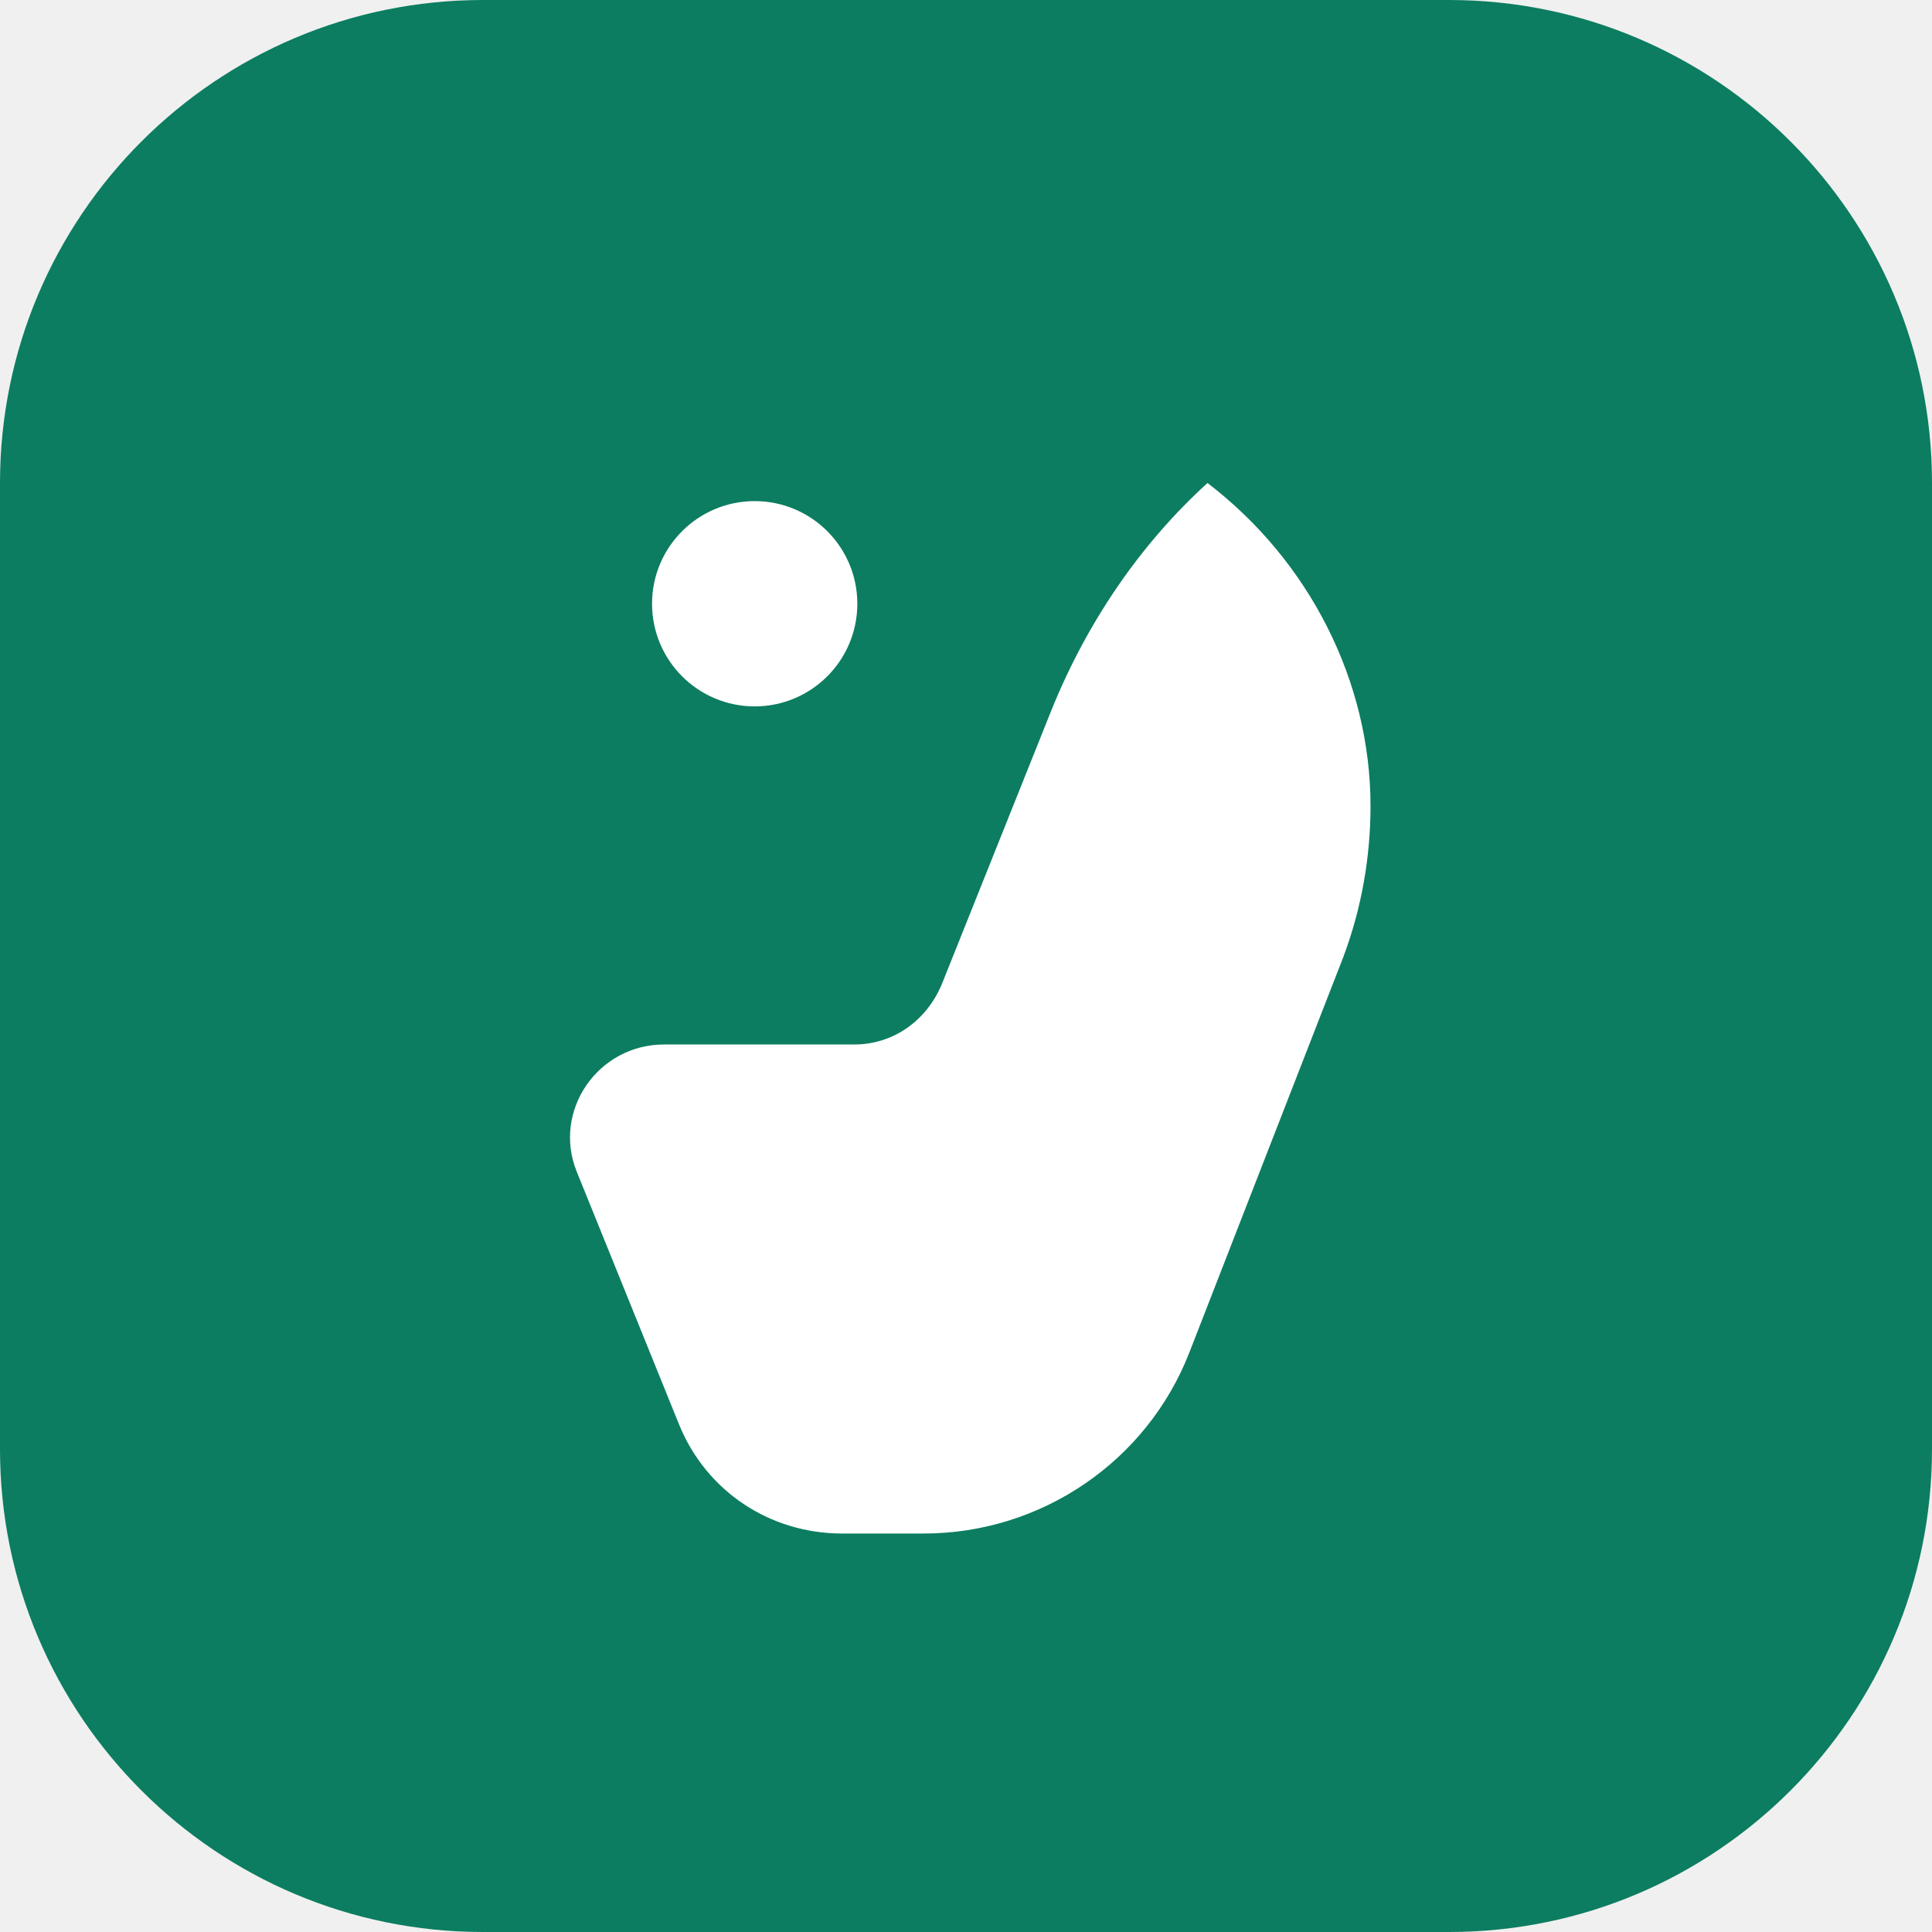
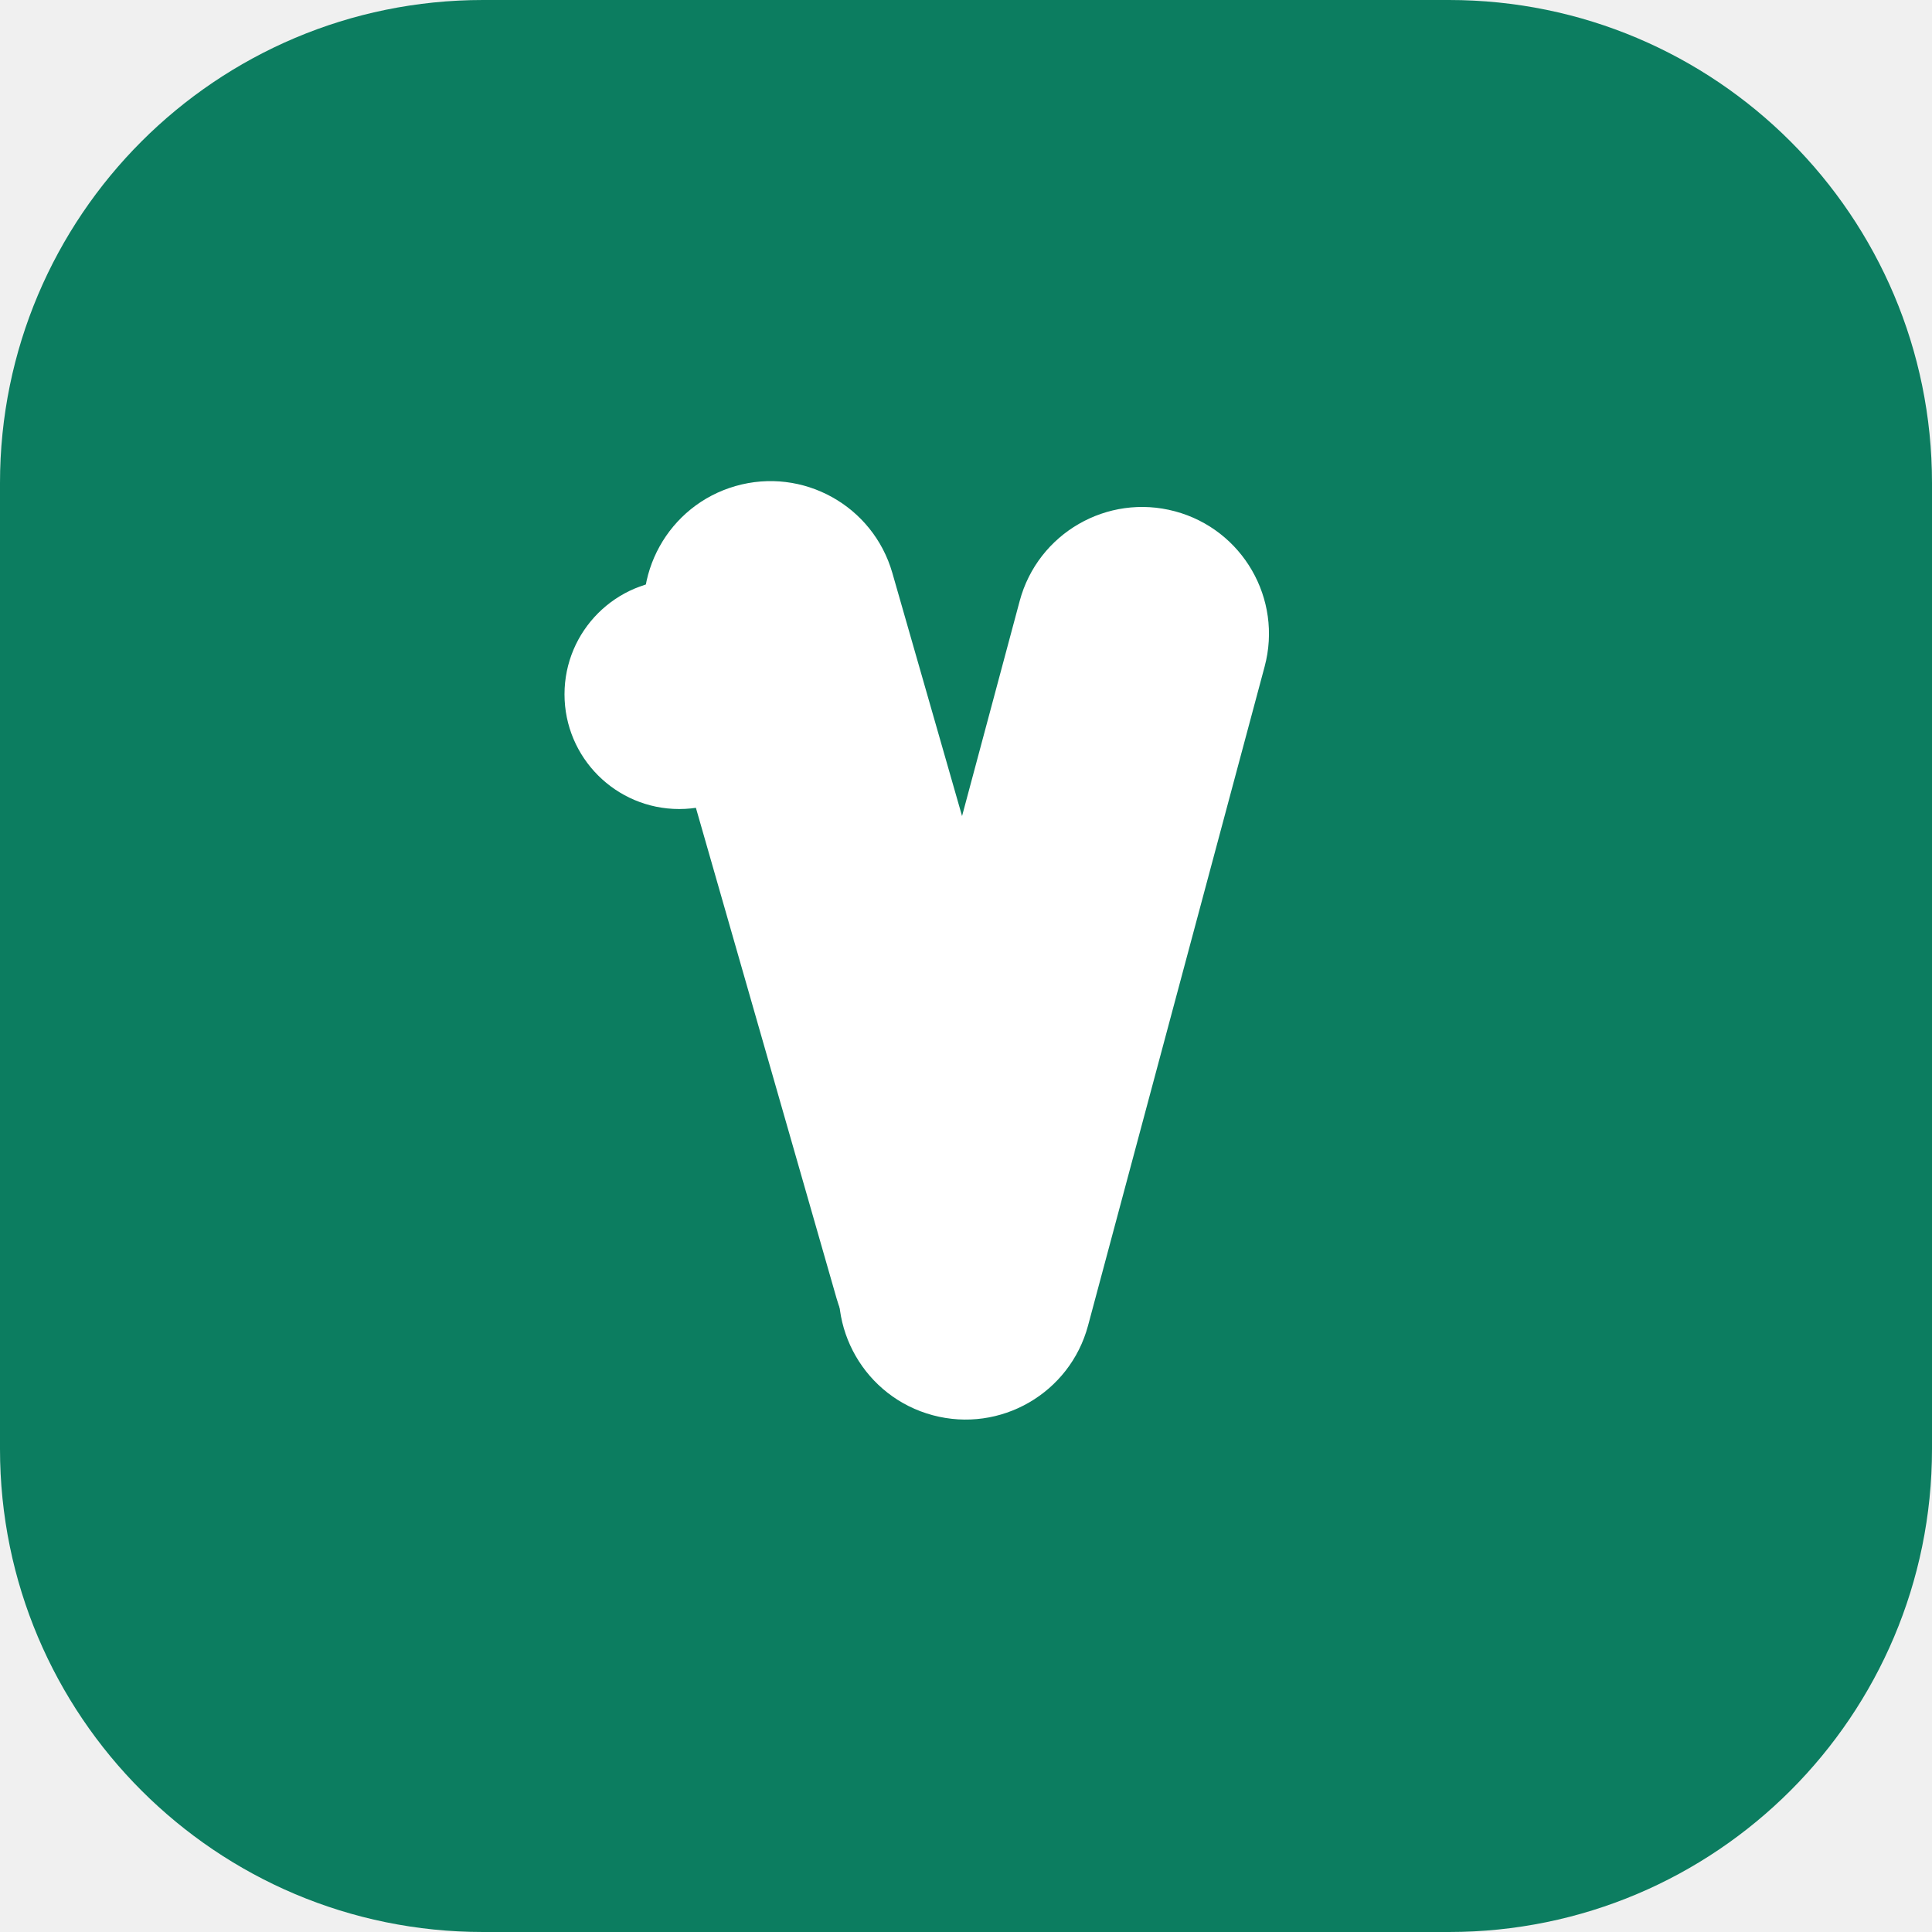
<svg xmlns="http://www.w3.org/2000/svg" viewBox="0 0 64 64" width="64" height="64">
  <rect width="64" height="64" rx="16" fill="#0c7d60" />
-   <path d="M40 16c-2.2 2-4 4.6-5.2 7.6l-3.6 9c-.5 1.2-1.6 2-2.9 2H22c-2.2 0-3.7 2.2-2.9 4.2l3.4 8.4c.9 2.2 3 3.6 5.4 3.6h2.7c3.9 0 7.4-2.4 8.8-6l5.1-13.1c.6-1.6.9-3.3.9-5C45.4 22.6 43.4 18.6 40 16z" fill="#ffffff" />
-   <circle cx="25" cy="20" r="3.4" fill="#ffffff" />
+   <g fill="#ffffff" transform="translate(12,12)">
+     <circle cx="10.5" cy="11" r="3.8" />
+     <rect x="15.6" y="3" width="8.4" height="31" rx="4.2" transform="rotate(-16 20 30)" />
+     <rect x="16" y="4" width="8.4" height="31" rx="4.2" transform="rotate(15 20 30)" />
+   </g>
</svg>
